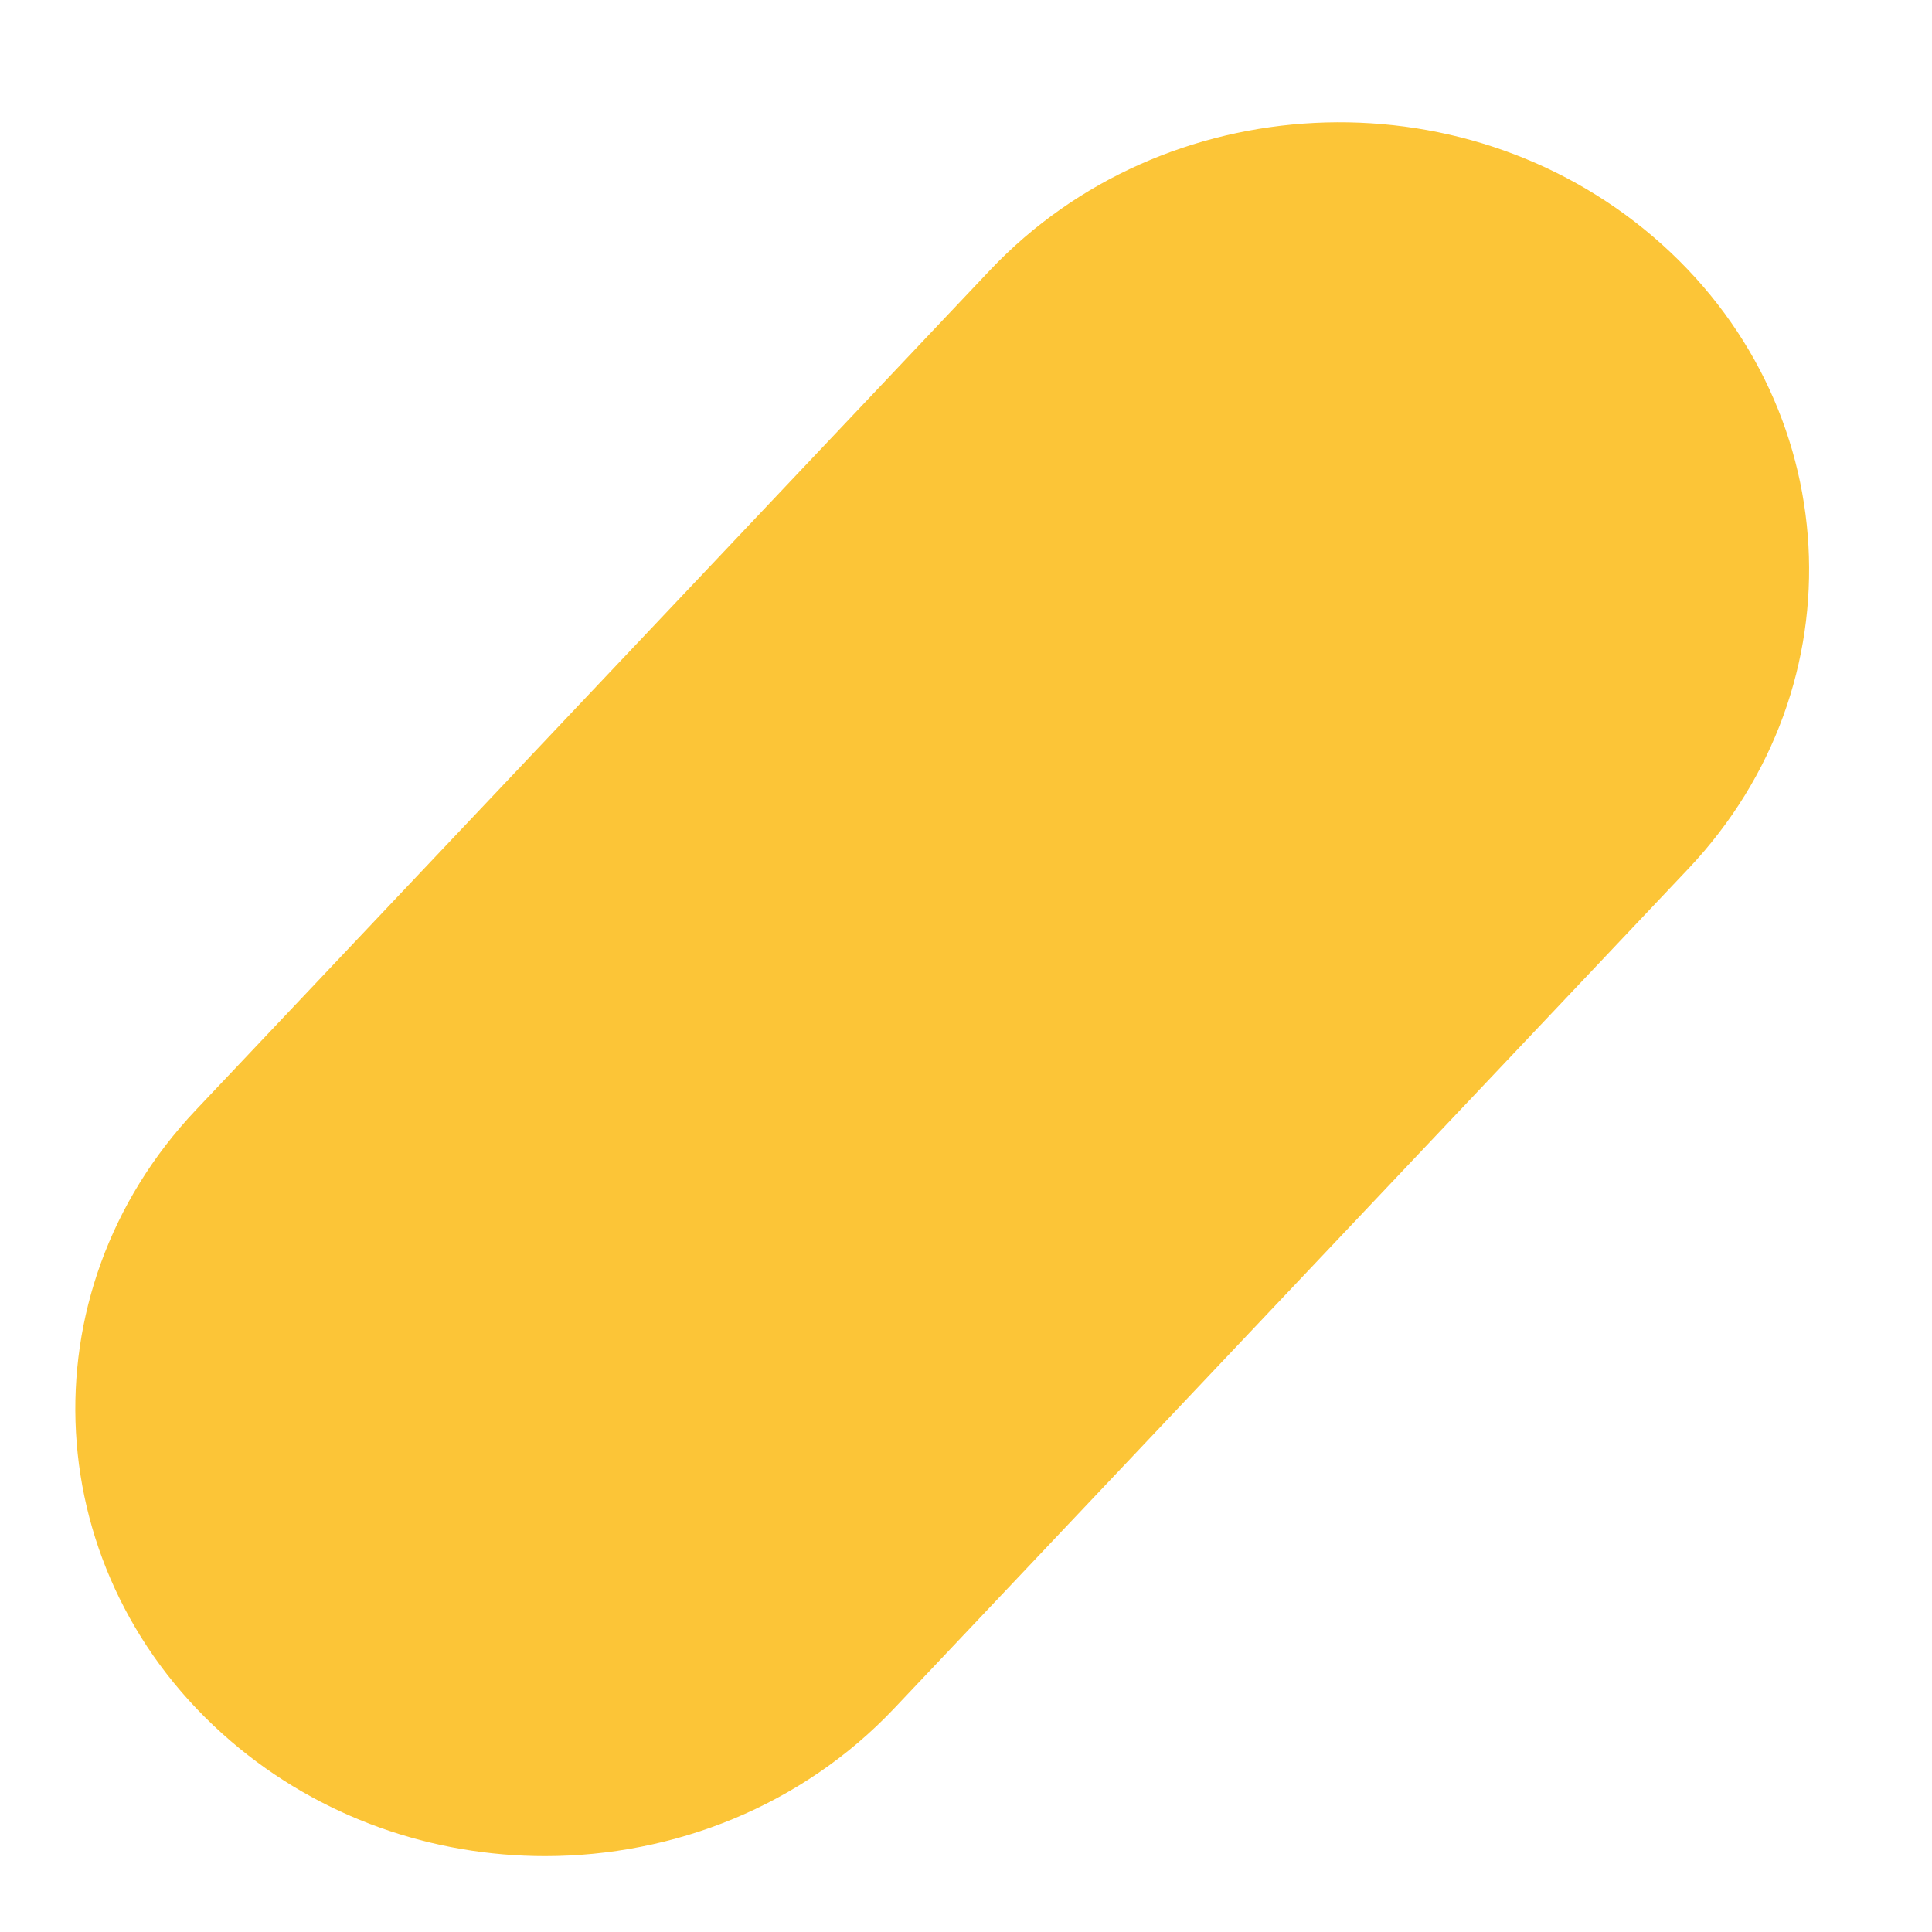
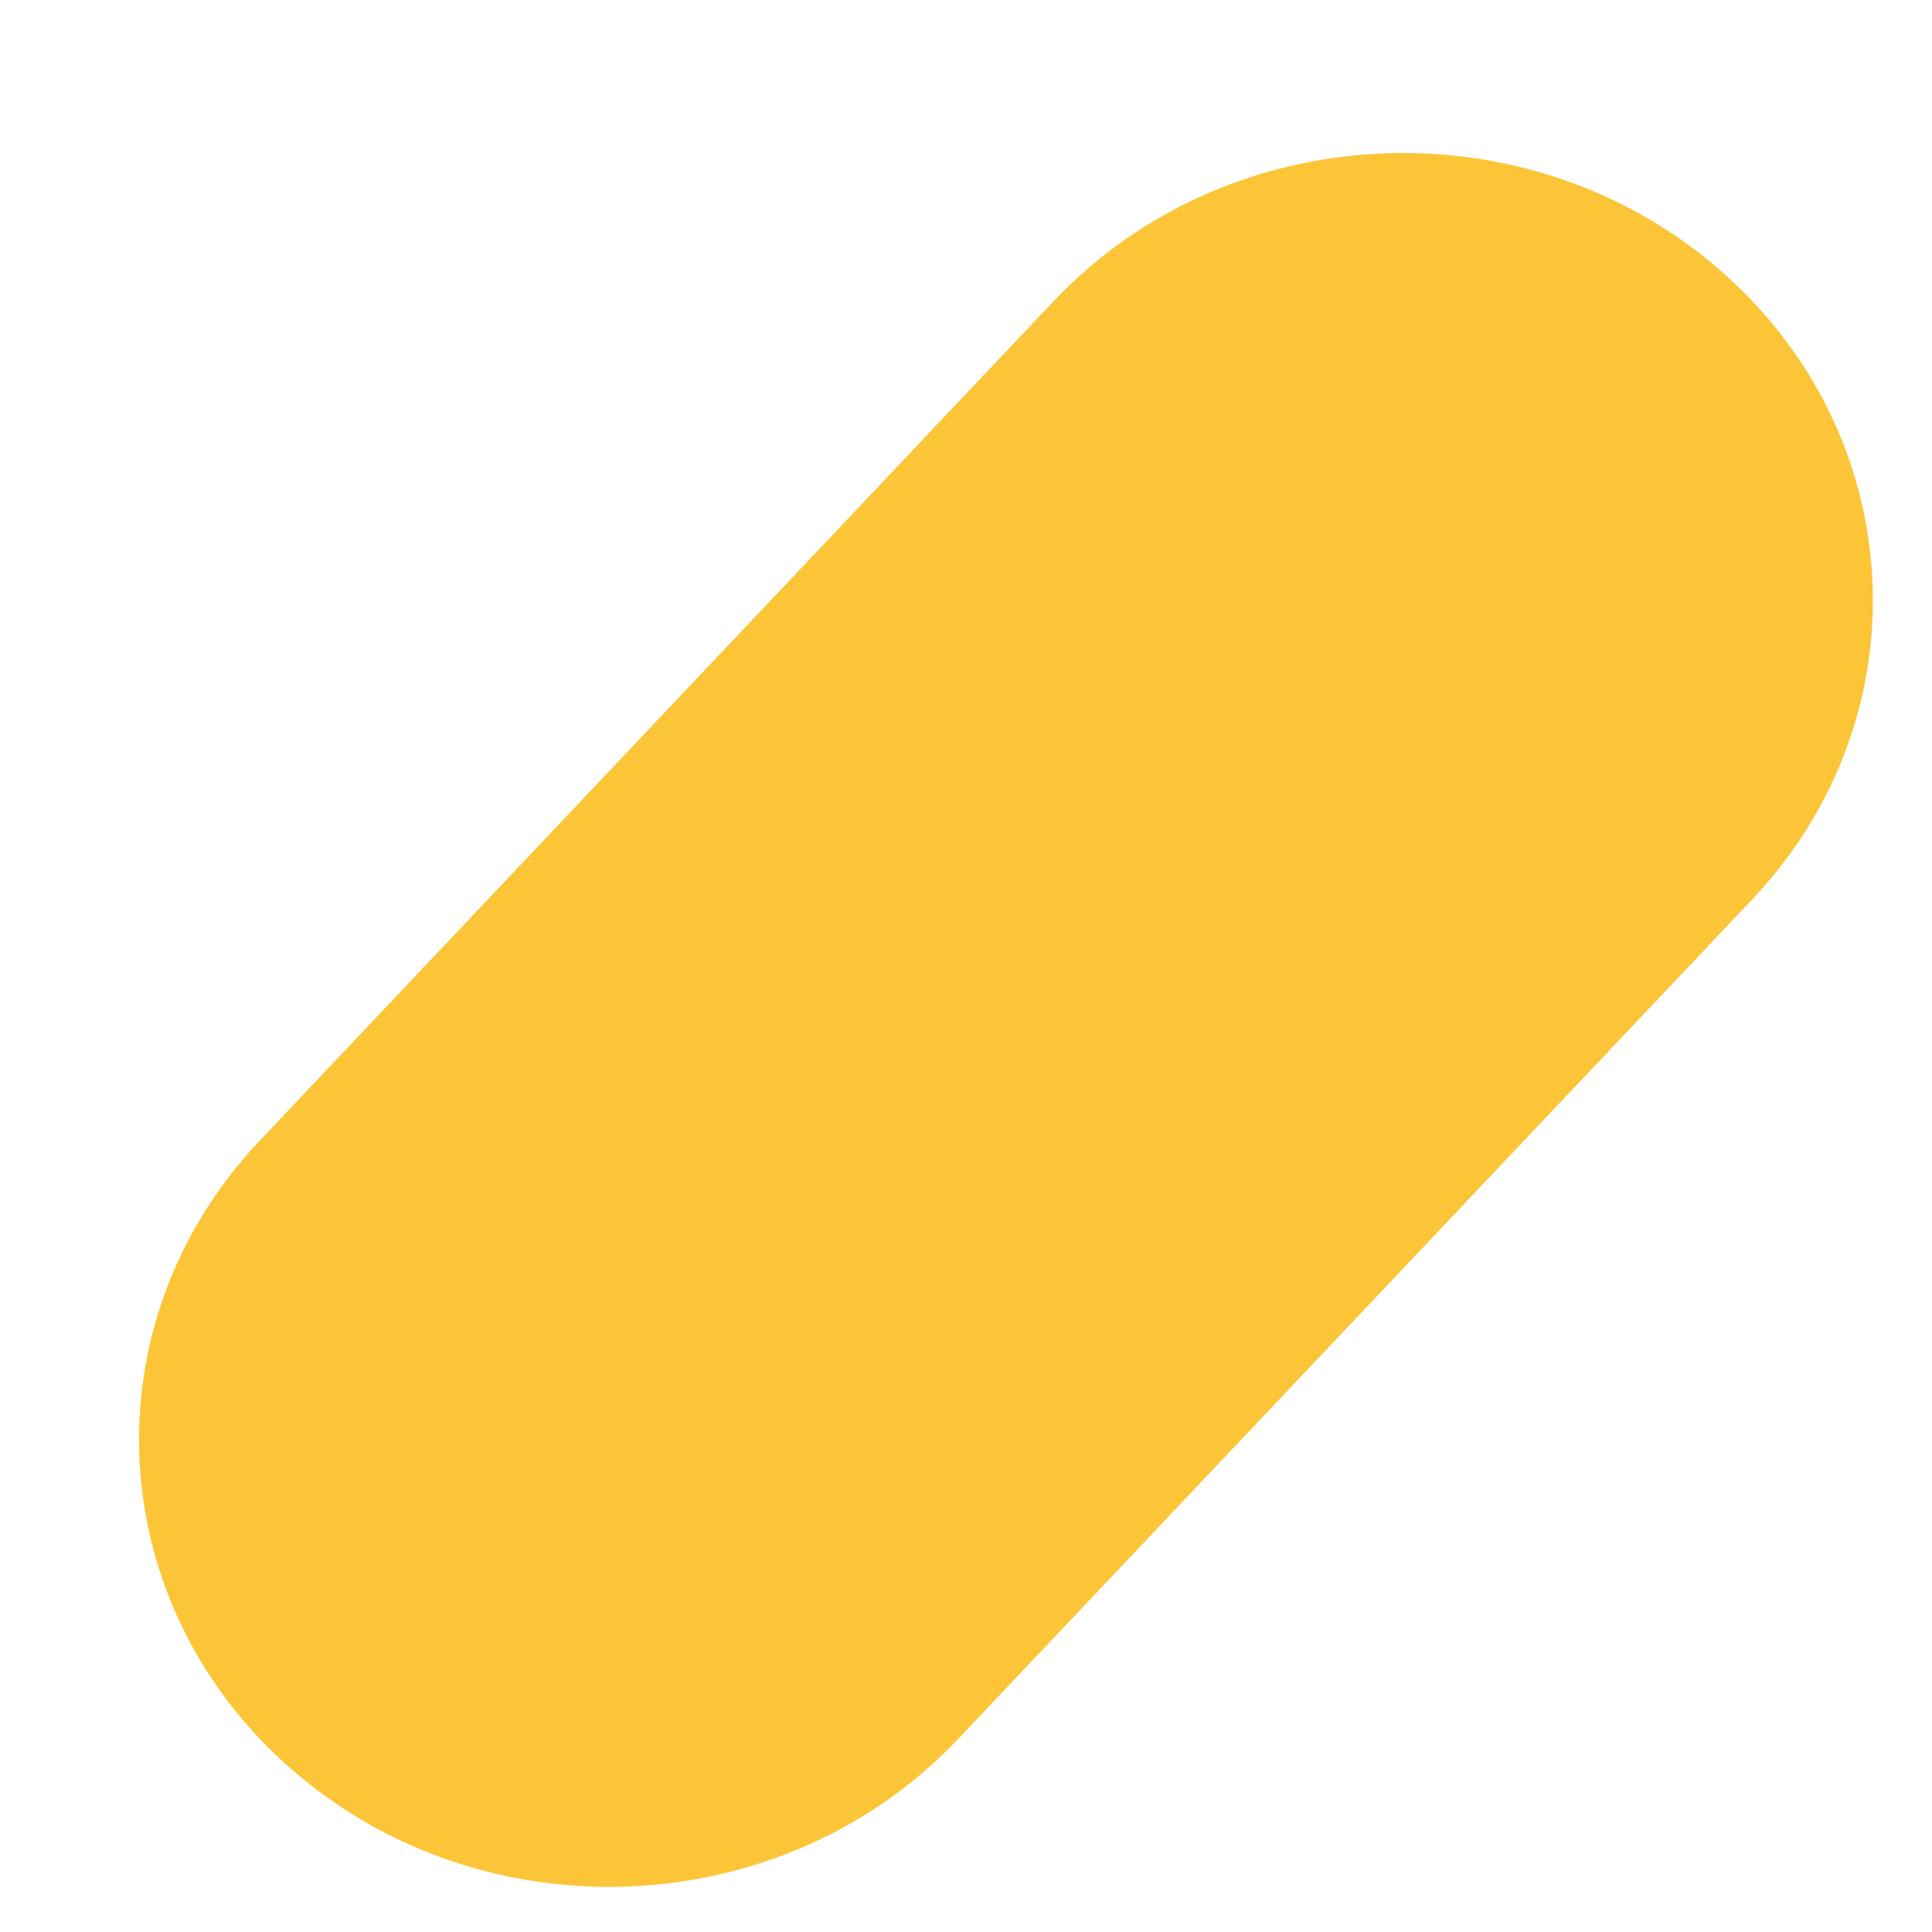
<svg xmlns="http://www.w3.org/2000/svg" width="11" height="11" viewBox="0 0 11 11" fill="none">
-   <path fill-rule="evenodd" clip-rule="evenodd" d="M3.103 10.568C3.835 10.568 4.565 10.284 5.093 9.725L9.613 4.946C10.602 3.9 10.513 2.291 9.415 1.35C8.317 0.409 6.625 0.494 5.636 1.539L1.116 6.319C0.127 7.363 0.216 8.973 1.315 9.914C1.826 10.352 2.466 10.568 3.103 10.568" fill="#FCC537" />
+   <path fill-rule="evenodd" clip-rule="evenodd" d="M3.467 10.743C4.199 10.743 4.928 10.459 5.456 9.9L9.976 5.121C10.965 4.076 10.876 2.466 9.778 1.525C8.68 0.584 6.988 0.669 6 1.714L1.479 6.494C0.49 7.539 0.579 9.149 1.678 10.089C2.189 10.527 2.829 10.743 3.467 10.743" fill="#FCC537" />
</svg>
